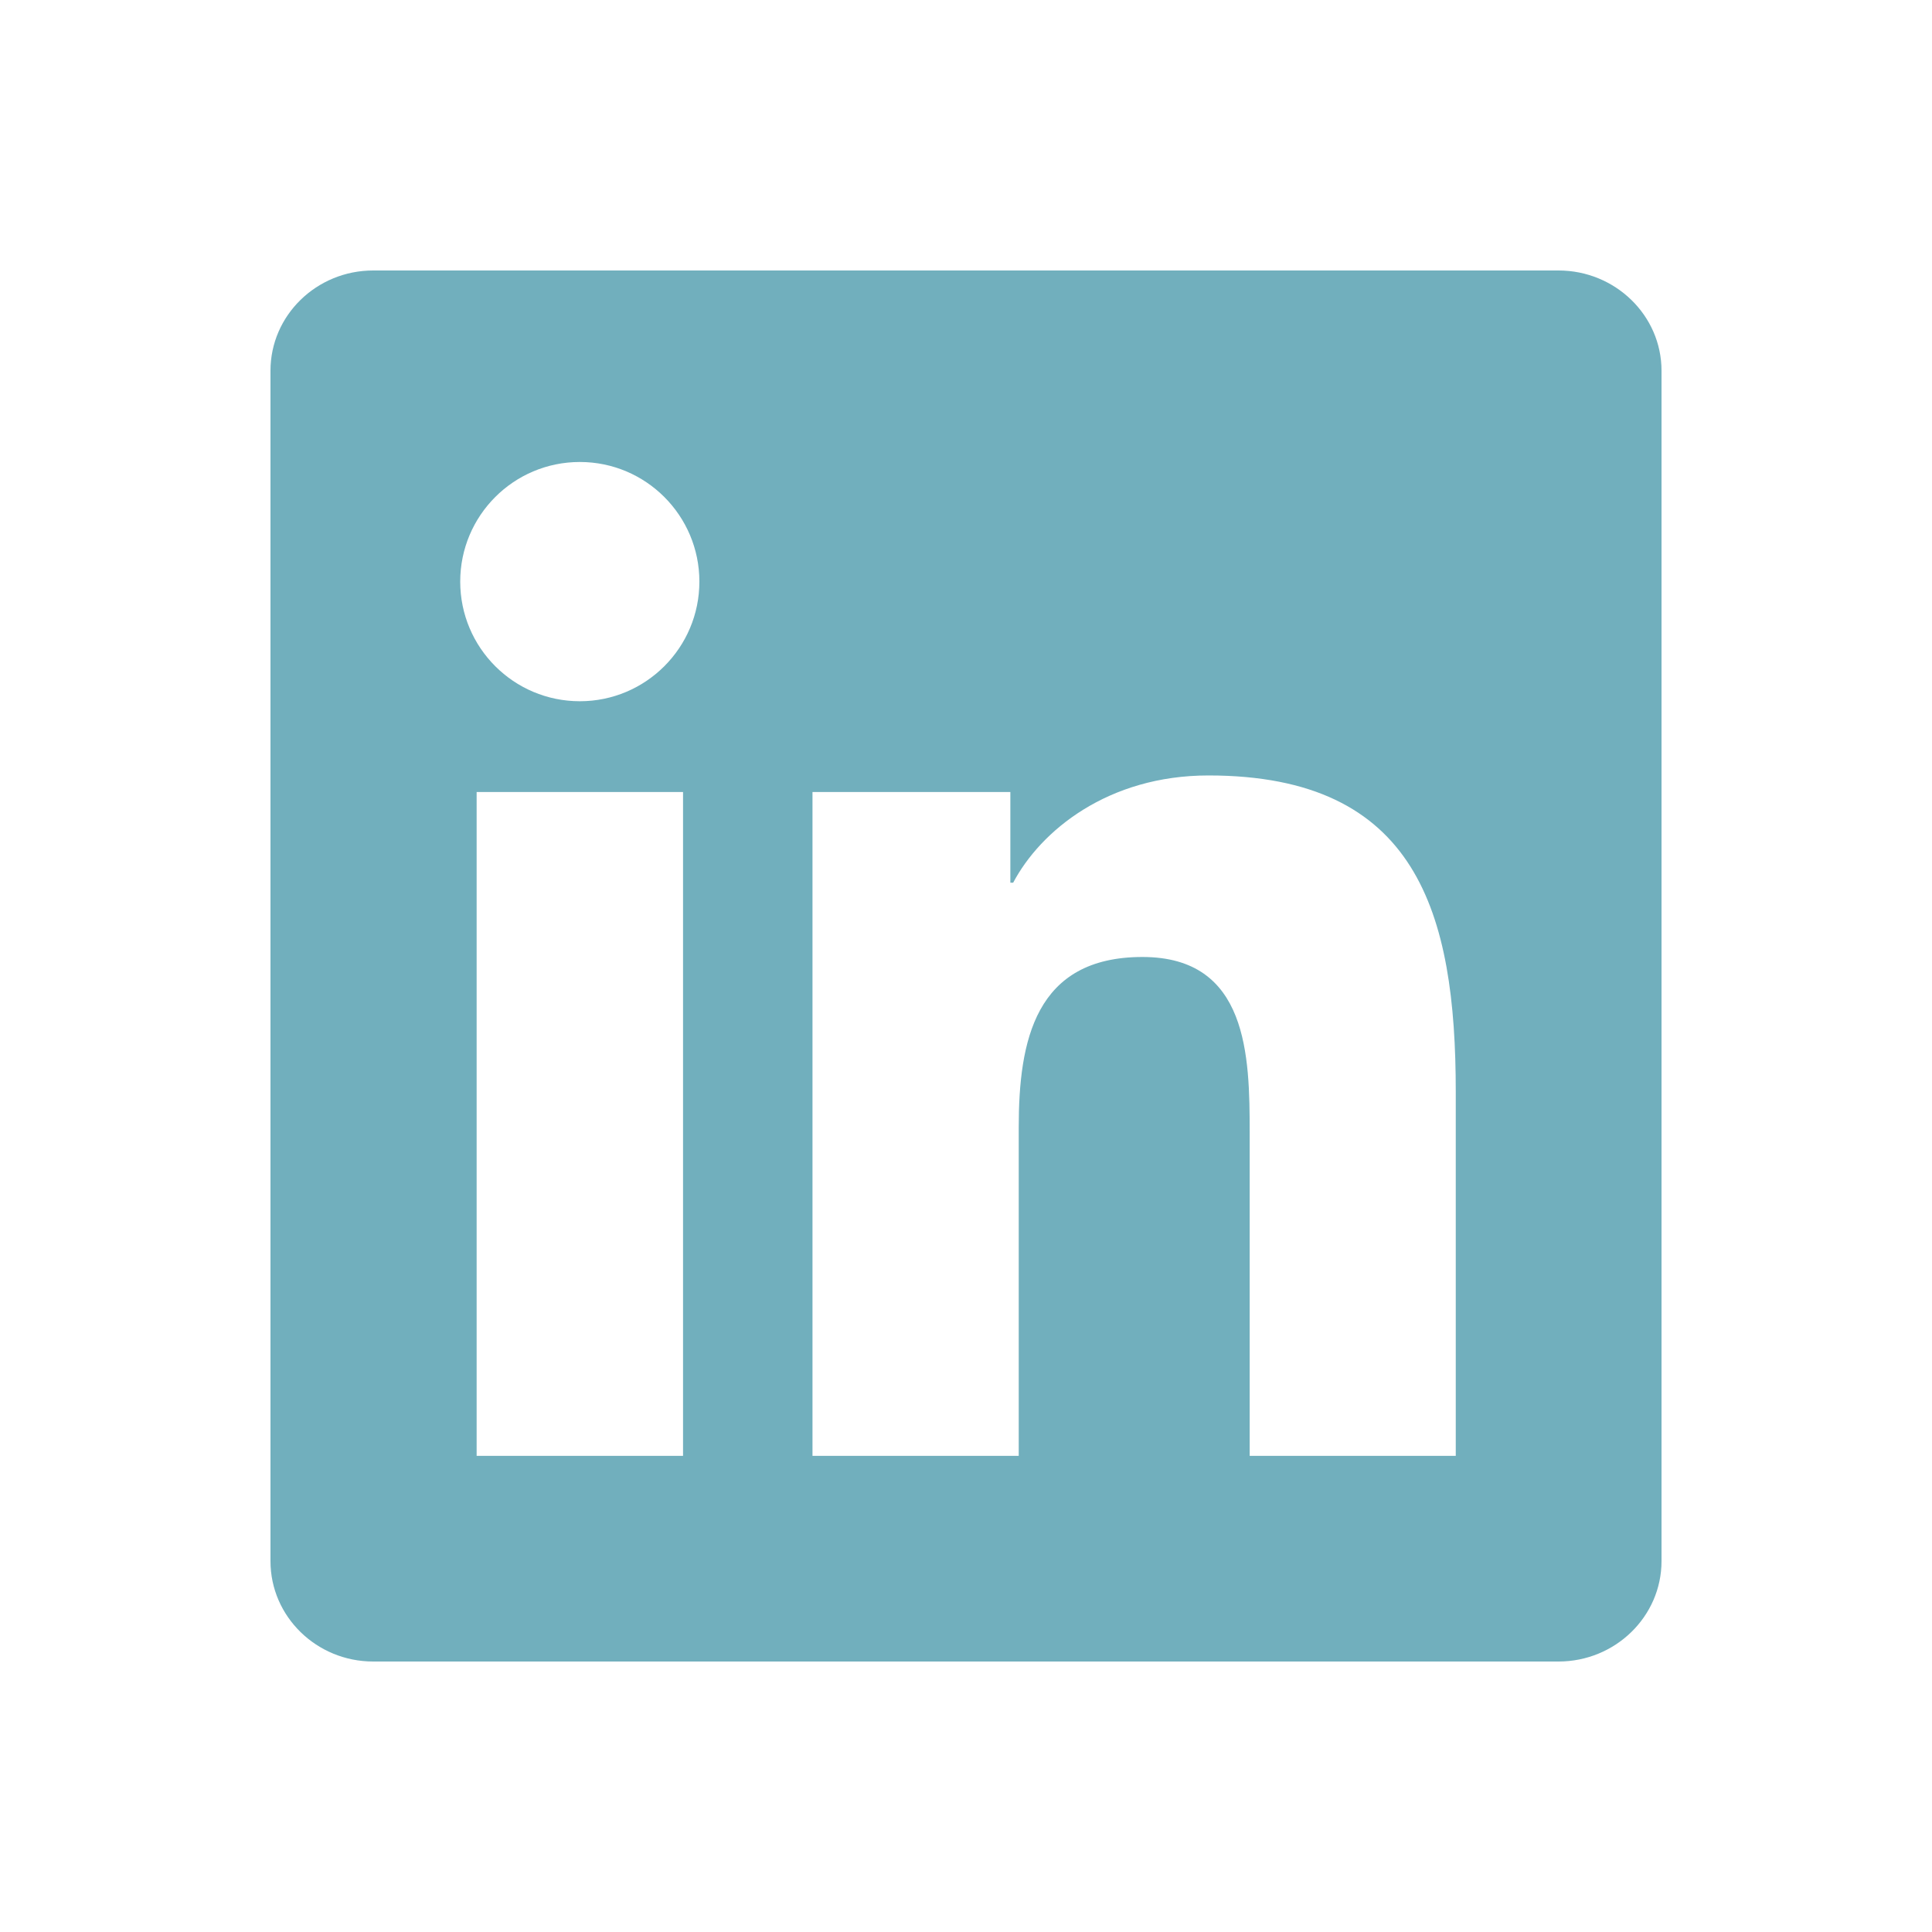
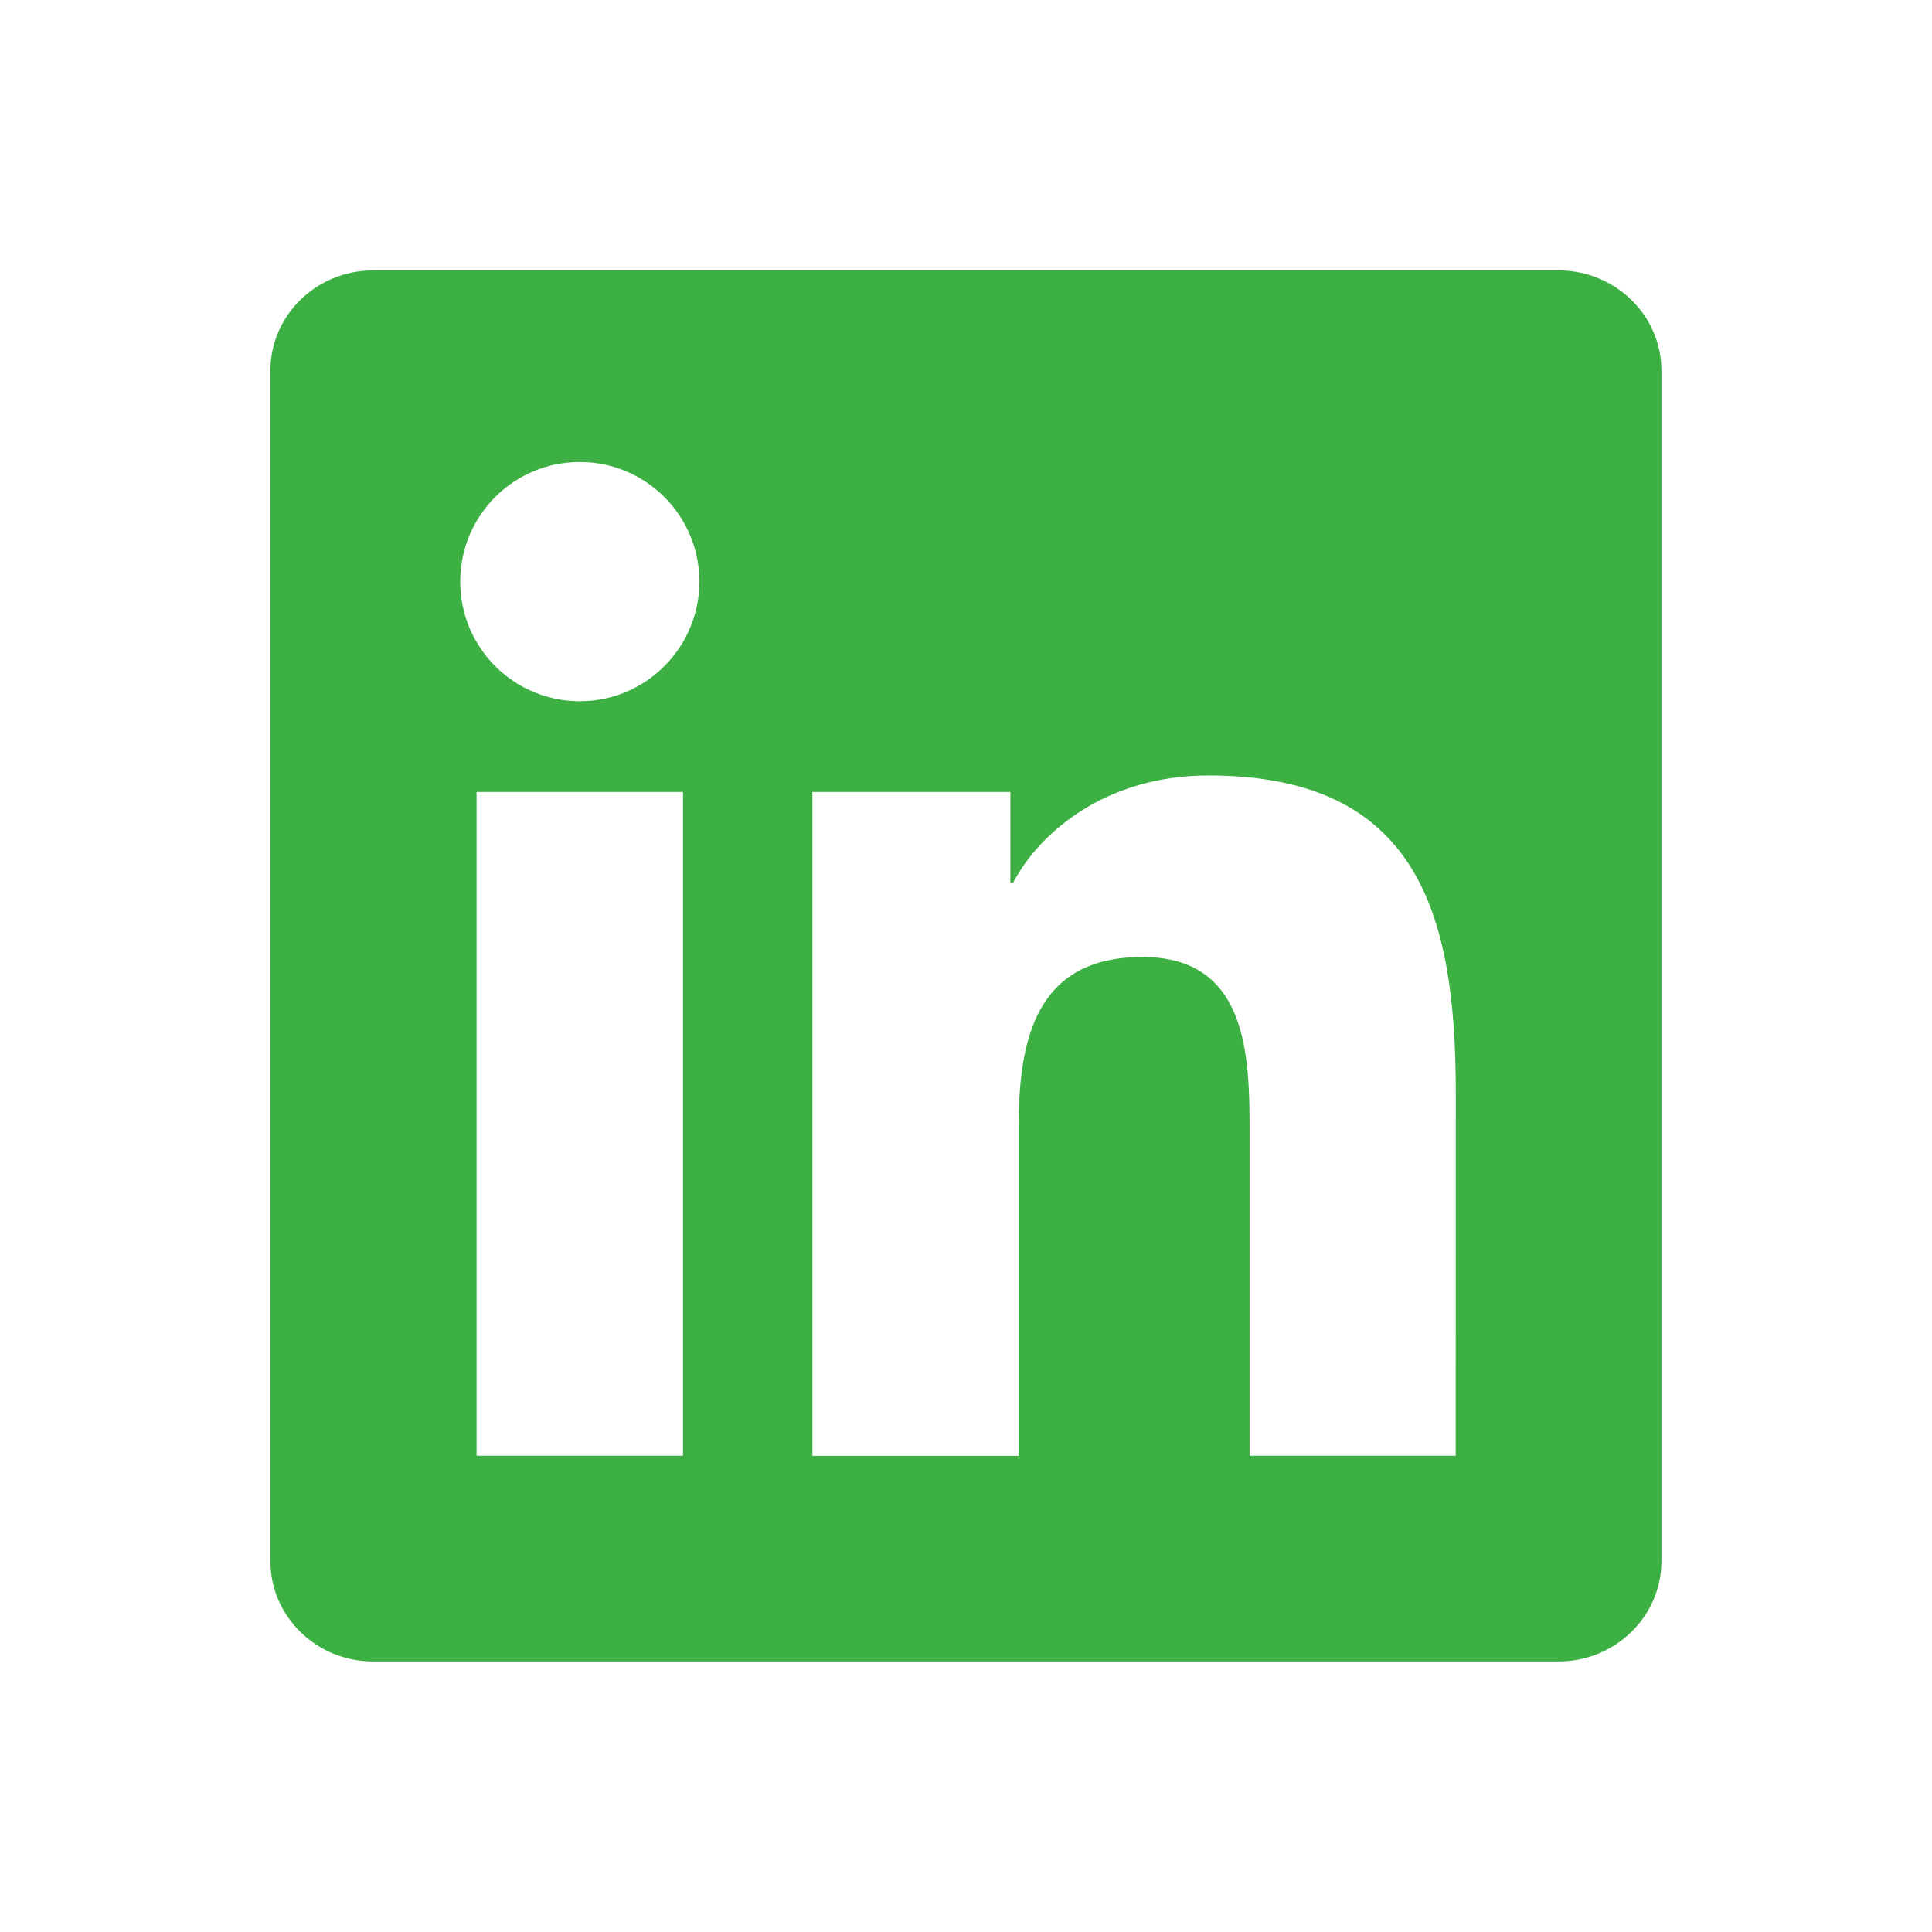
<svg xmlns="http://www.w3.org/2000/svg" width="24" height="24" viewBox="0 0 24 24" fill="none">
-   <path d="M19.36 3.36H4.636C3.932 3.36 3.36 3.918 3.36 4.605V19.393C3.36 20.081 3.932 20.64 4.636 20.64H19.36C20.065 20.64 20.64 20.081 20.64 19.393V4.605C20.64 3.918 20.065 3.36 19.36 3.36ZM8.485 18.085H5.921V9.839H8.485V18.085ZM7.203 8.711C6.381 8.711 5.717 8.045 5.717 7.225C5.717 6.405 6.381 5.739 7.203 5.739C8.023 5.739 8.688 6.405 8.688 7.225C8.688 8.045 8.023 8.711 7.203 8.711ZM18.084 18.085H15.524V14.075C15.524 13.118 15.505 11.888 14.192 11.888C12.858 11.888 12.655 12.93 12.655 14.005V18.085H10.093V9.839H12.551V10.965H12.586C12.929 10.317 13.765 9.633 15.012 9.633C17.605 9.633 18.084 11.34 18.084 13.562L18.084 18.085Z" fill="#71AFBD" />
+   <path d="M19.36 3.359H4.635C3.931 3.359 3.359 3.917 3.359 4.604V19.393C3.359 20.081 3.931 20.639 4.635 20.639H19.36C20.064 20.639 20.639 20.081 20.639 19.393V4.604C20.639 3.917 20.064 3.359 19.36 3.359ZM8.484 18.084H5.92V9.838H8.484V18.084ZM7.202 8.711C6.381 8.711 5.717 8.045 5.717 7.224C5.717 6.404 6.381 5.739 7.202 5.739C8.022 5.739 8.688 6.404 8.688 7.224C8.688 8.045 8.022 8.711 7.202 8.711ZM18.083 18.084H15.523V14.074C15.523 13.118 15.505 11.888 14.191 11.888C12.857 11.888 12.654 12.93 12.654 14.005V18.085H10.092V9.838H12.551V10.964H12.586C12.928 10.316 13.764 9.633 15.011 9.633C17.605 9.633 18.084 11.34 18.084 13.561L18.083 18.084Z" fill="#3CB043" />
</svg>
